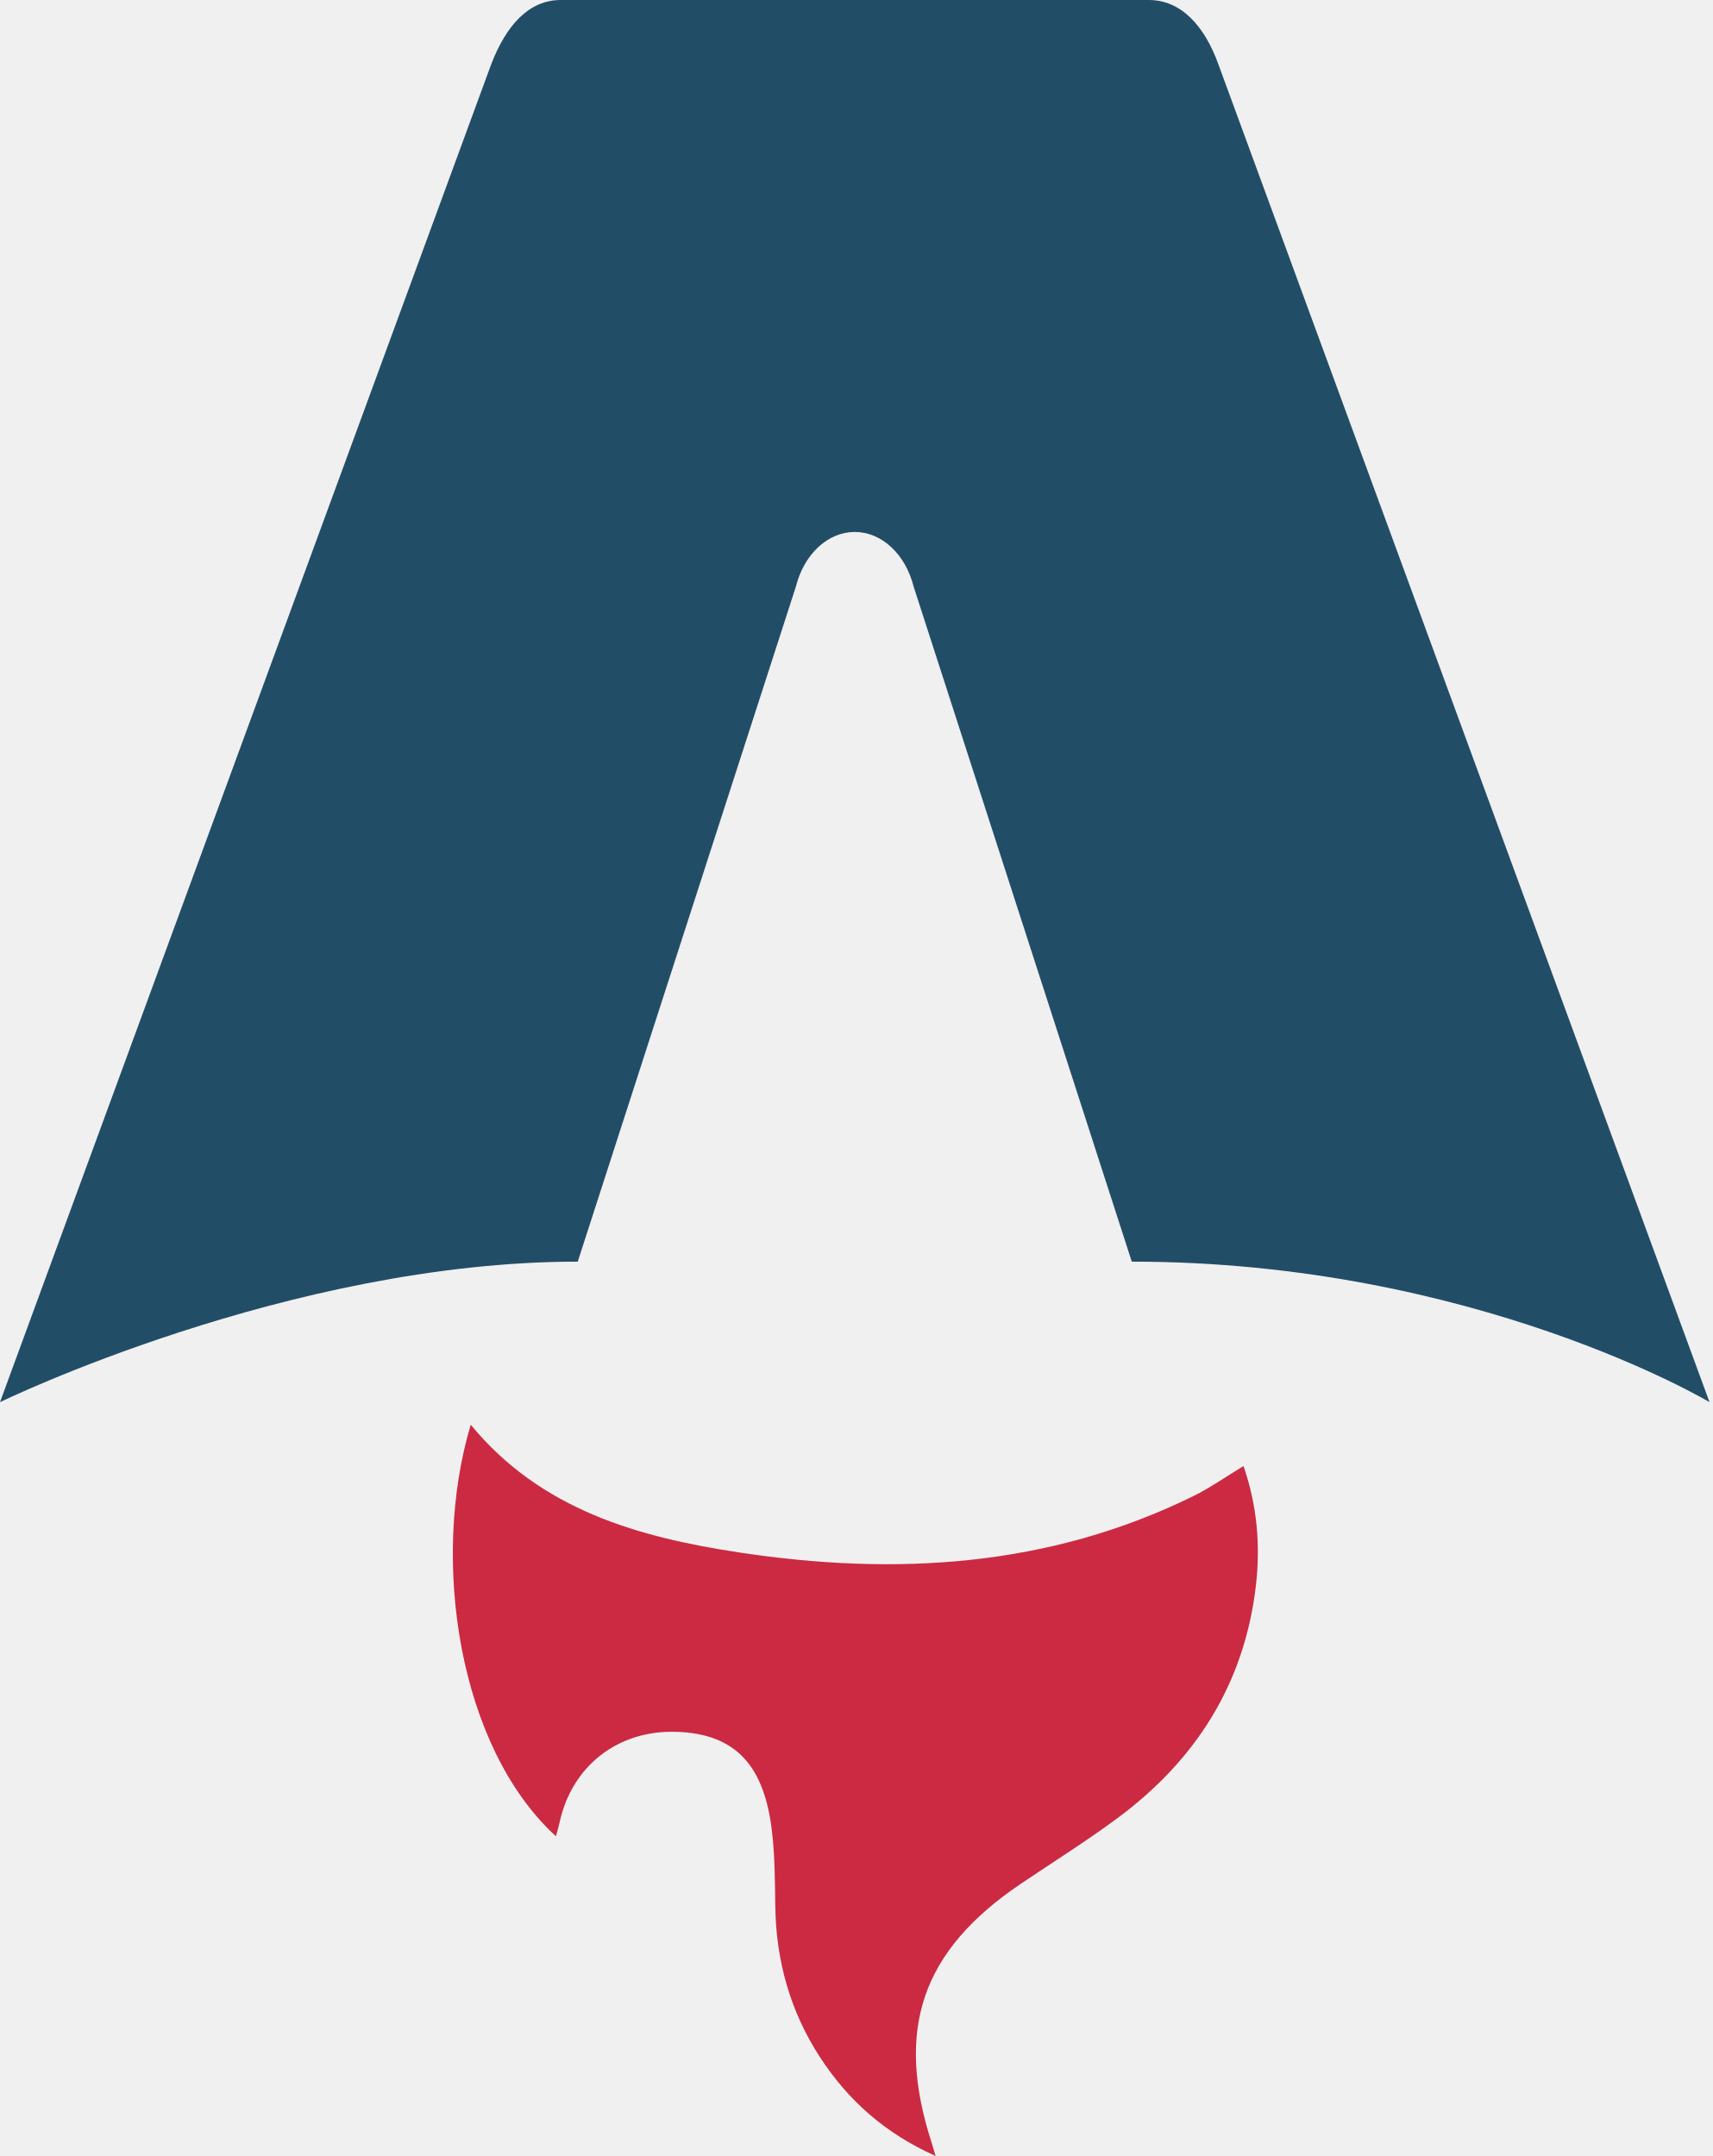
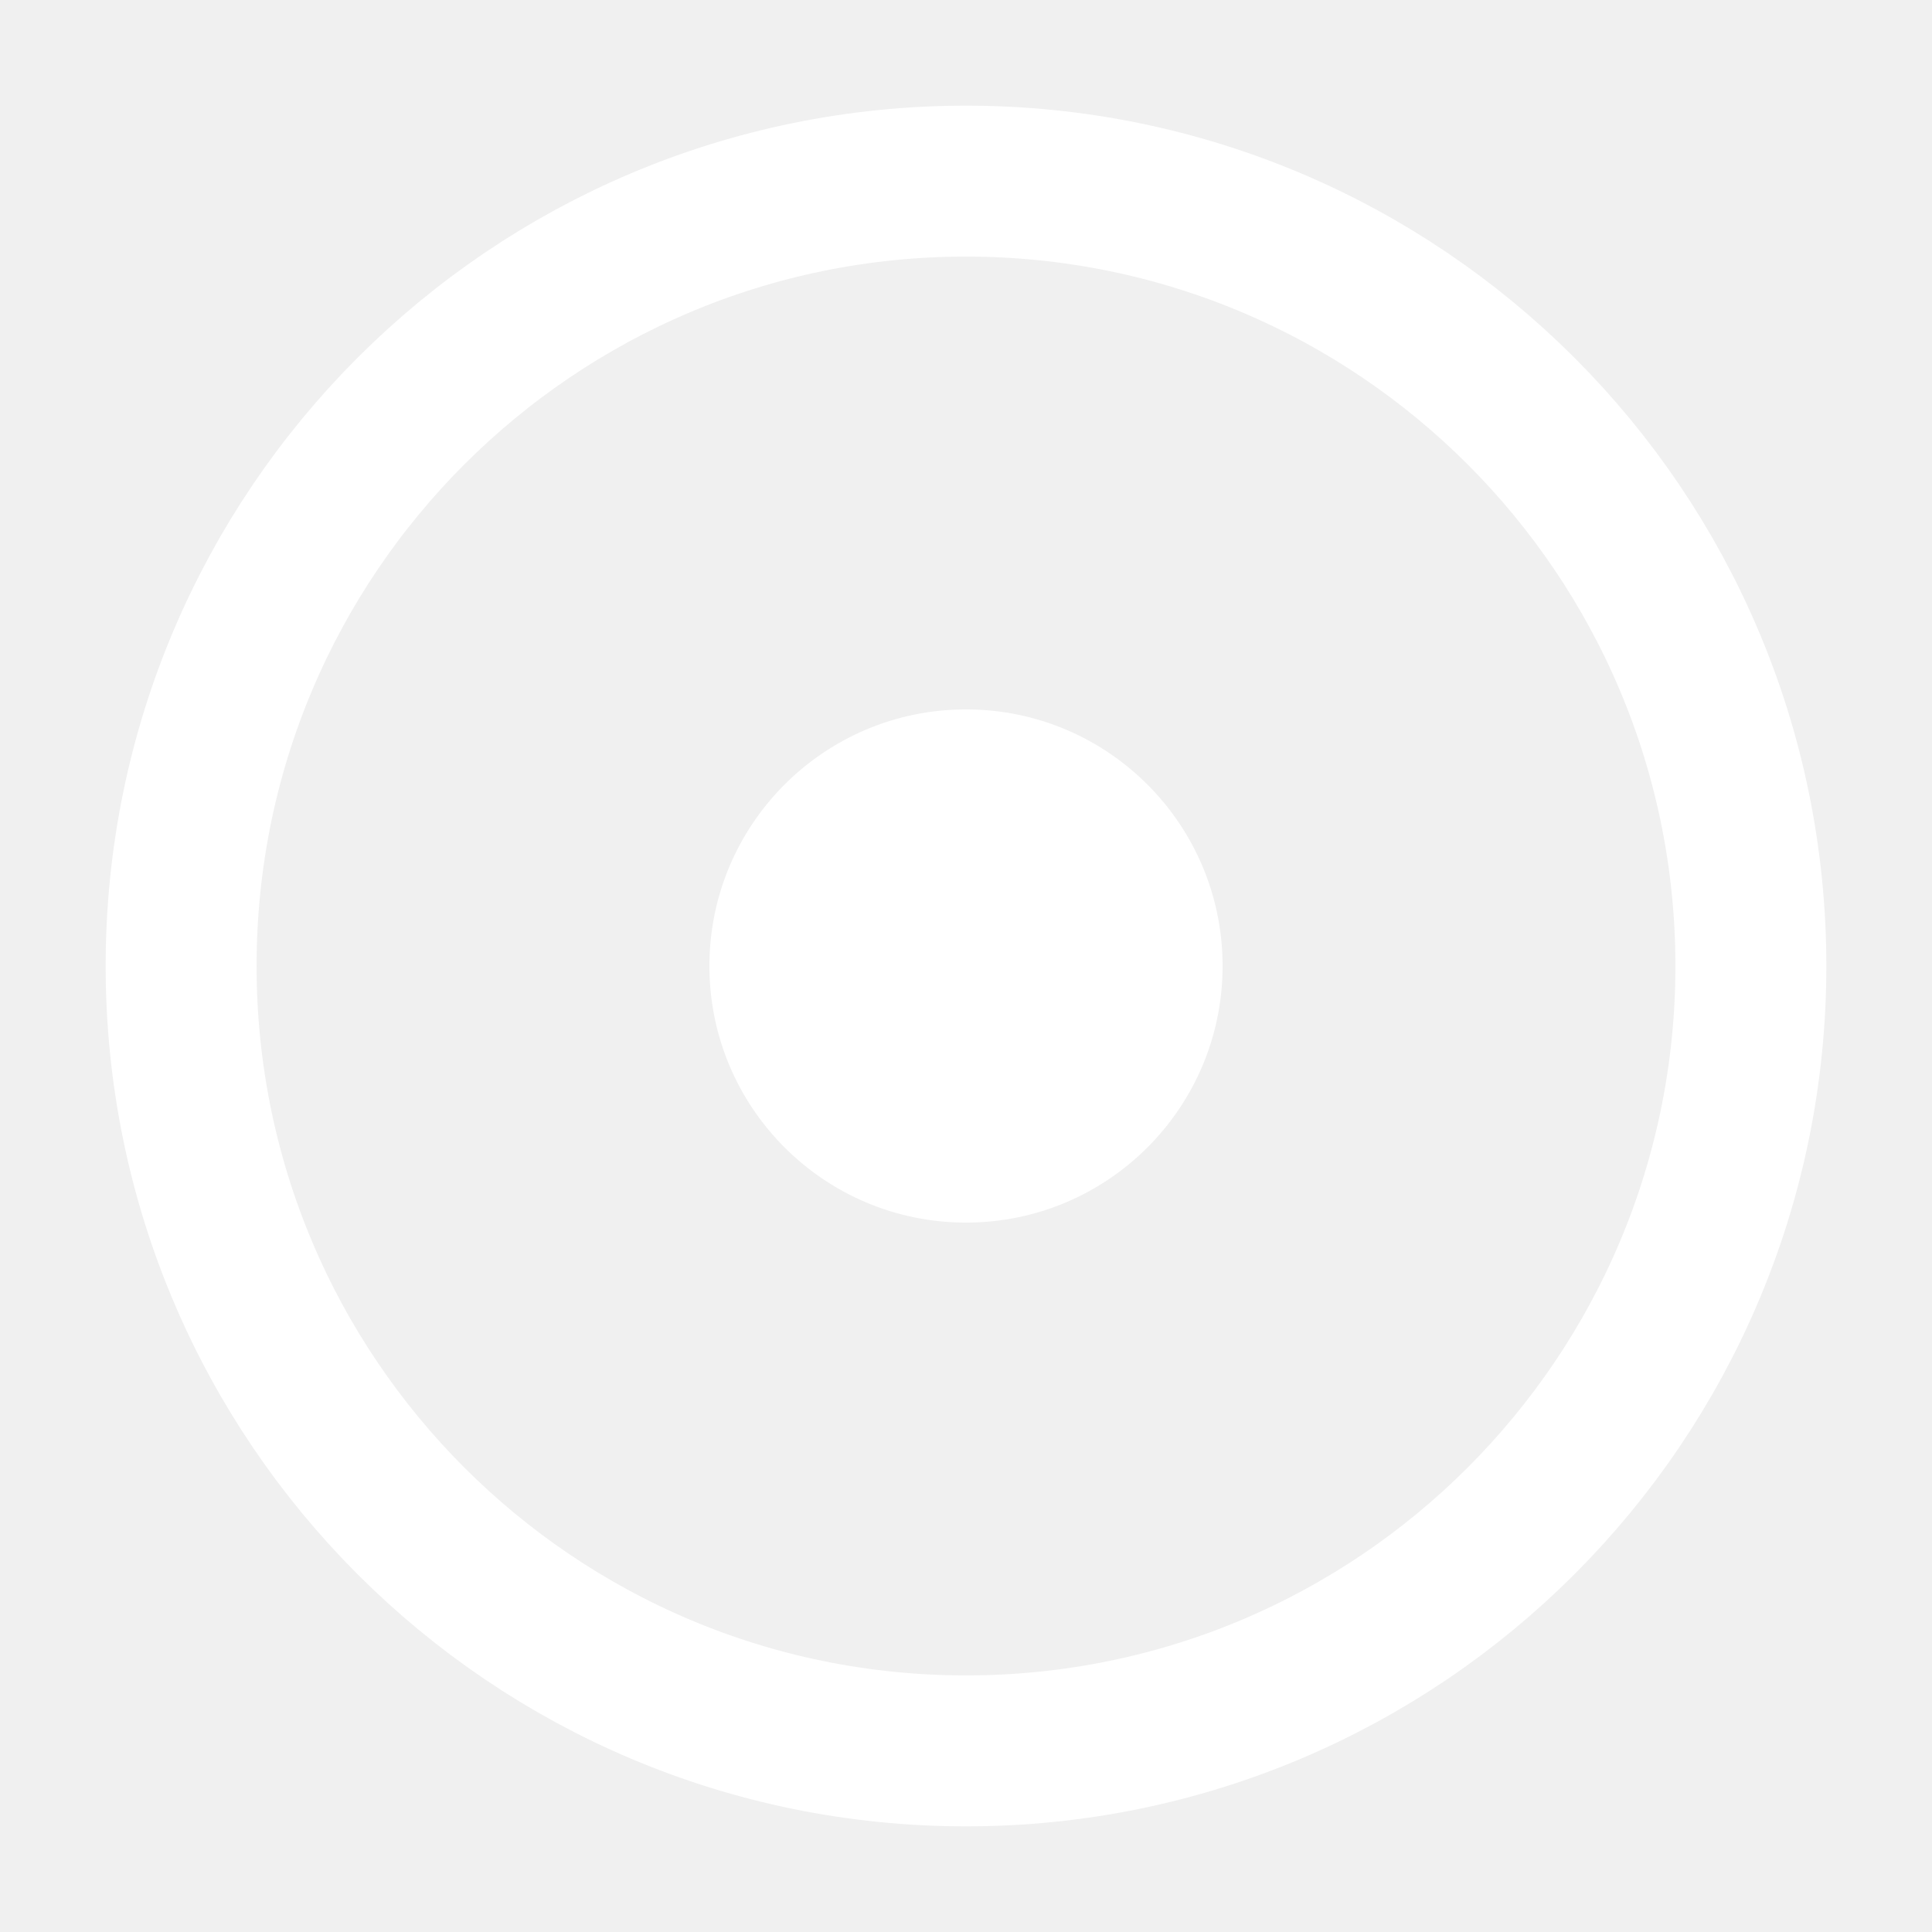
- <svg xmlns="http://www.w3.org/2000/svg" viewBox="0 0 85 107">
-   <path fill="#cb2a42" d="M27.589 91.136C22.756 86.718 21.344 77.433 23.358 70.707C26.85 74.948 31.689 76.291 36.7 77.05C44.438 78.22 52.036 77.782 59.223 74.246C60.045 73.841 60.805 73.303 61.704 72.757C62.378 74.714 62.553 76.689 62.318 78.7C61.745 83.596 59.309 87.378 55.433 90.245C53.883 91.392 52.244 92.417 50.643 93.498C45.726 96.821 44.396 100.718 46.243 106.386C46.287 106.525 46.327 106.663 46.426 107C43.916 105.876 42.082 104.24 40.684 102.089C39.209 99.819 38.507 97.308 38.47 94.591C38.451 93.269 38.451 91.934 38.273 90.631C37.839 87.453 36.347 86.03 33.536 85.948C30.652 85.864 28.37 87.647 27.765 90.455C27.719 90.671 27.652 90.884 27.585 91.134L27.589 91.136Z" />
-   <path fill="#224d67" d="M0 69.587C0 69.587 14.314 62.614 28.668 62.614L39.49 29.12C39.895 27.501 41.078 26.4 42.414 26.4C43.749 26.4 44.932 27.501 45.338 29.12L56.16 62.614C73.16 62.614 84.828 69.587 84.828 69.587C84.828 69.587 60.514 3.352 60.467 3.219C59.769 1.261 58.591 0 57.003 0H27.827C26.239 0 25.109 1.261 24.363 3.219C24.311 3.35 0 69.587 0 69.587Z" />
+ <svg xmlns="http://www.w3.org/2000/svg" width="1024" height="1024" viewBox="0 0 256 256">
+   <circle cx="128" cy="128" r="104" fill="none" stroke="white" stroke-width="20" stroke-linecap="round" stroke-linejoin="round" />
+   <circle cx="128" cy="128" r="34" fill="white" />
</svg>
